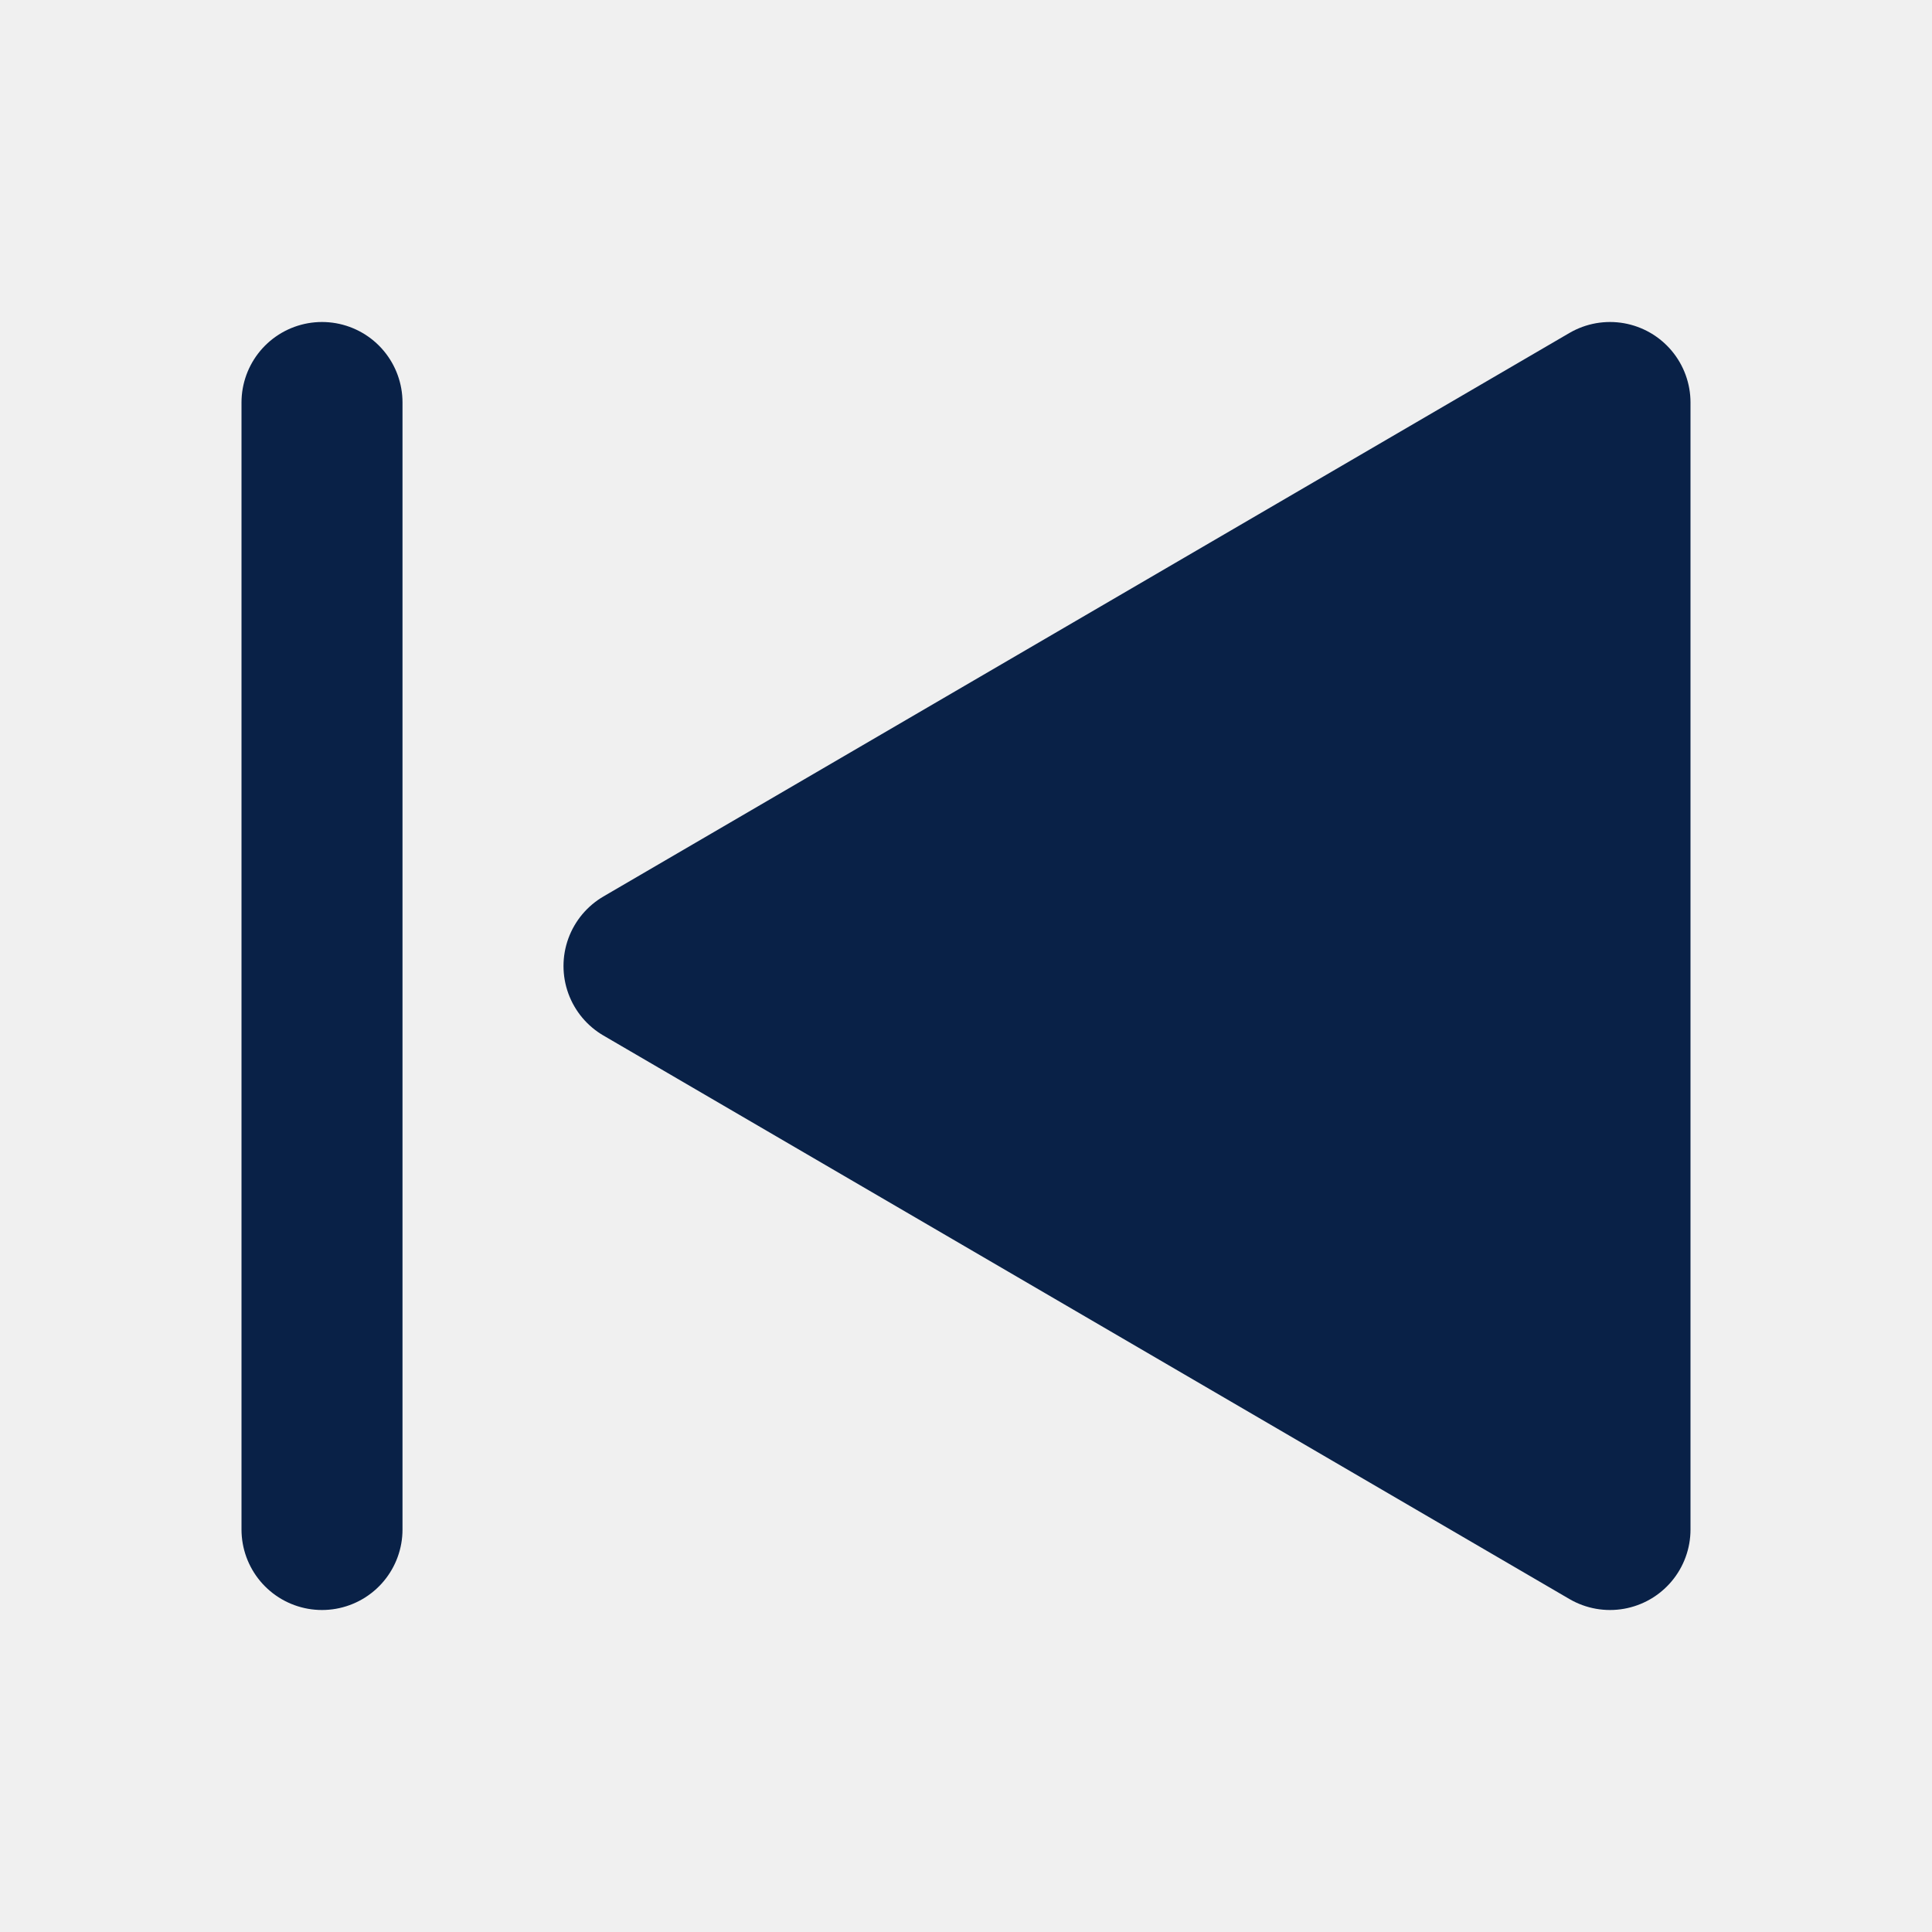
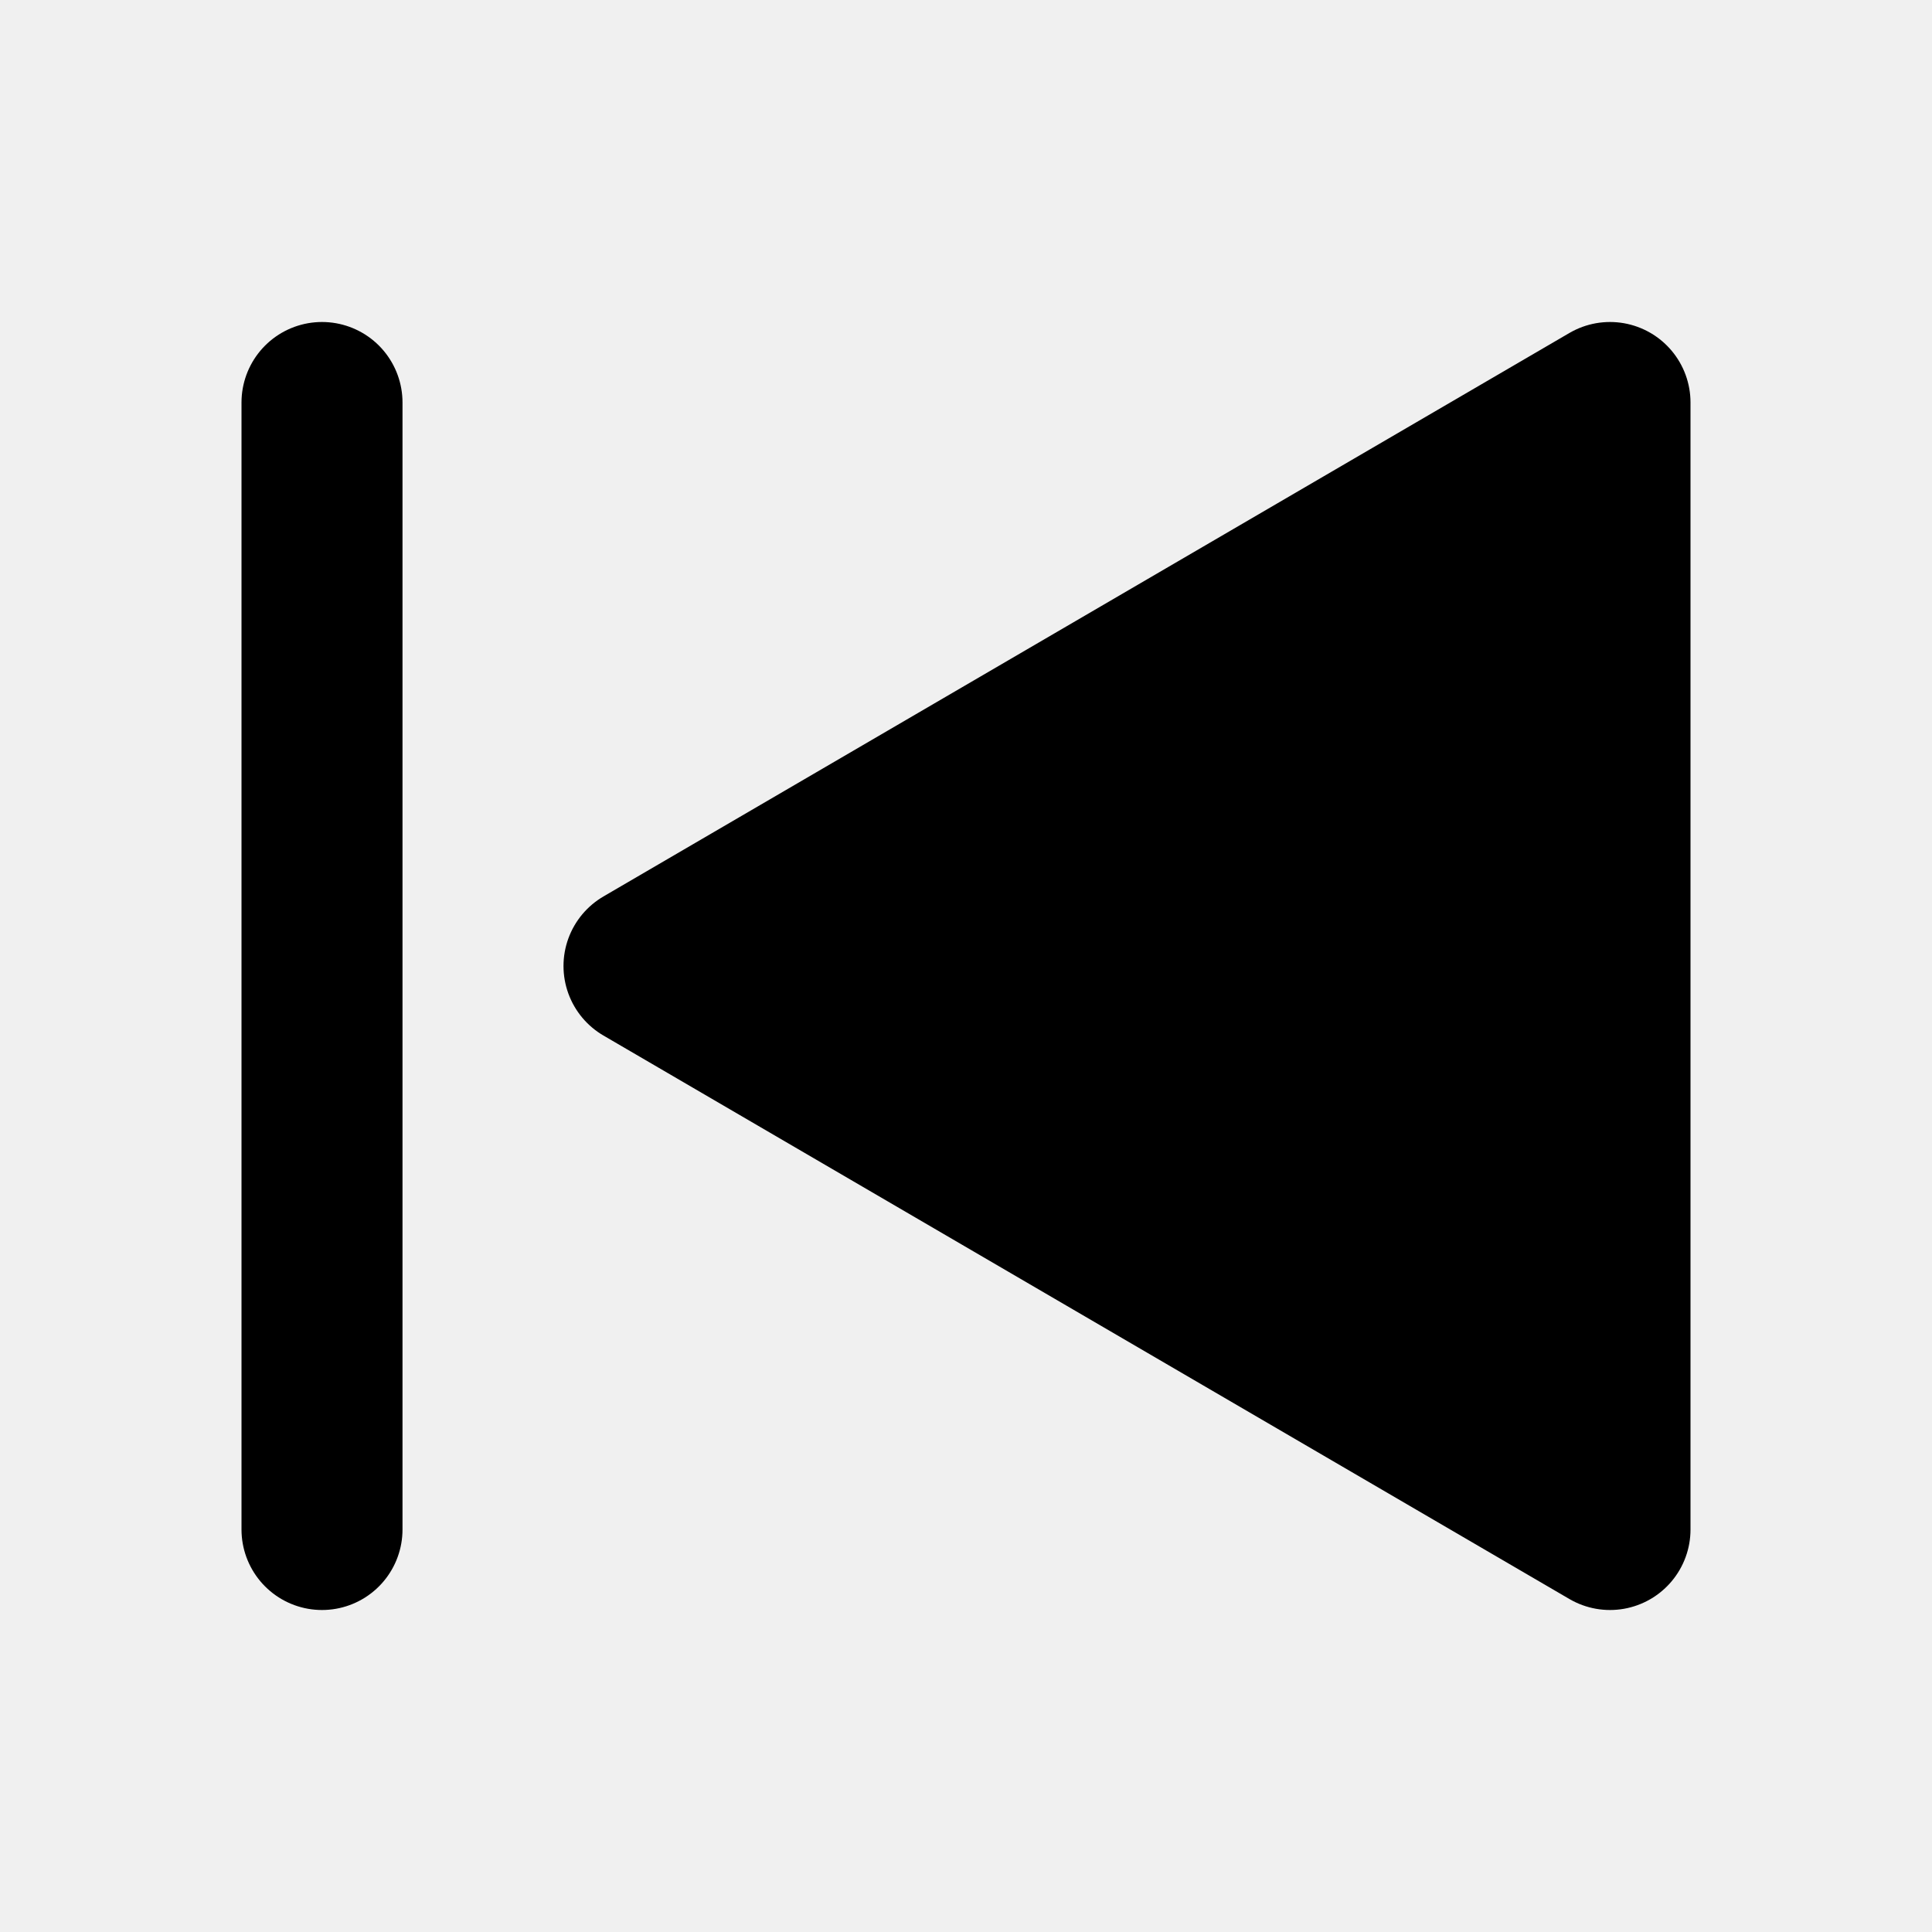
<svg xmlns="http://www.w3.org/2000/svg" width="24" height="24" viewBox="0 0 24 24" fill="none">
  <g clip-path="url(#clip0_321_1092)">
-     <path d="M20 5V19L8 12L20 5Z" fill="#092147" stroke="#092147" stroke-width="2" stroke-linecap="round" stroke-linejoin="round" />
-     <path d="M4 5V19" stroke="#092147" stroke-width="2" stroke-linecap="round" stroke-linejoin="round" />
+     <path d="M20 5V19L8 12L20 5Z" fill="black" stroke="black" stroke-width="2" stroke-linecap="round" stroke-linejoin="round" />
+     <path d="M4 5V19" stroke="black" stroke-width="2" stroke-linecap="round" stroke-linejoin="round" />
  </g>
  <defs>
    <clipPath id="clip0_321_1092">
      <rect width="24" height="24" fill="white" />
    </clipPath>
  </defs>
</svg>
